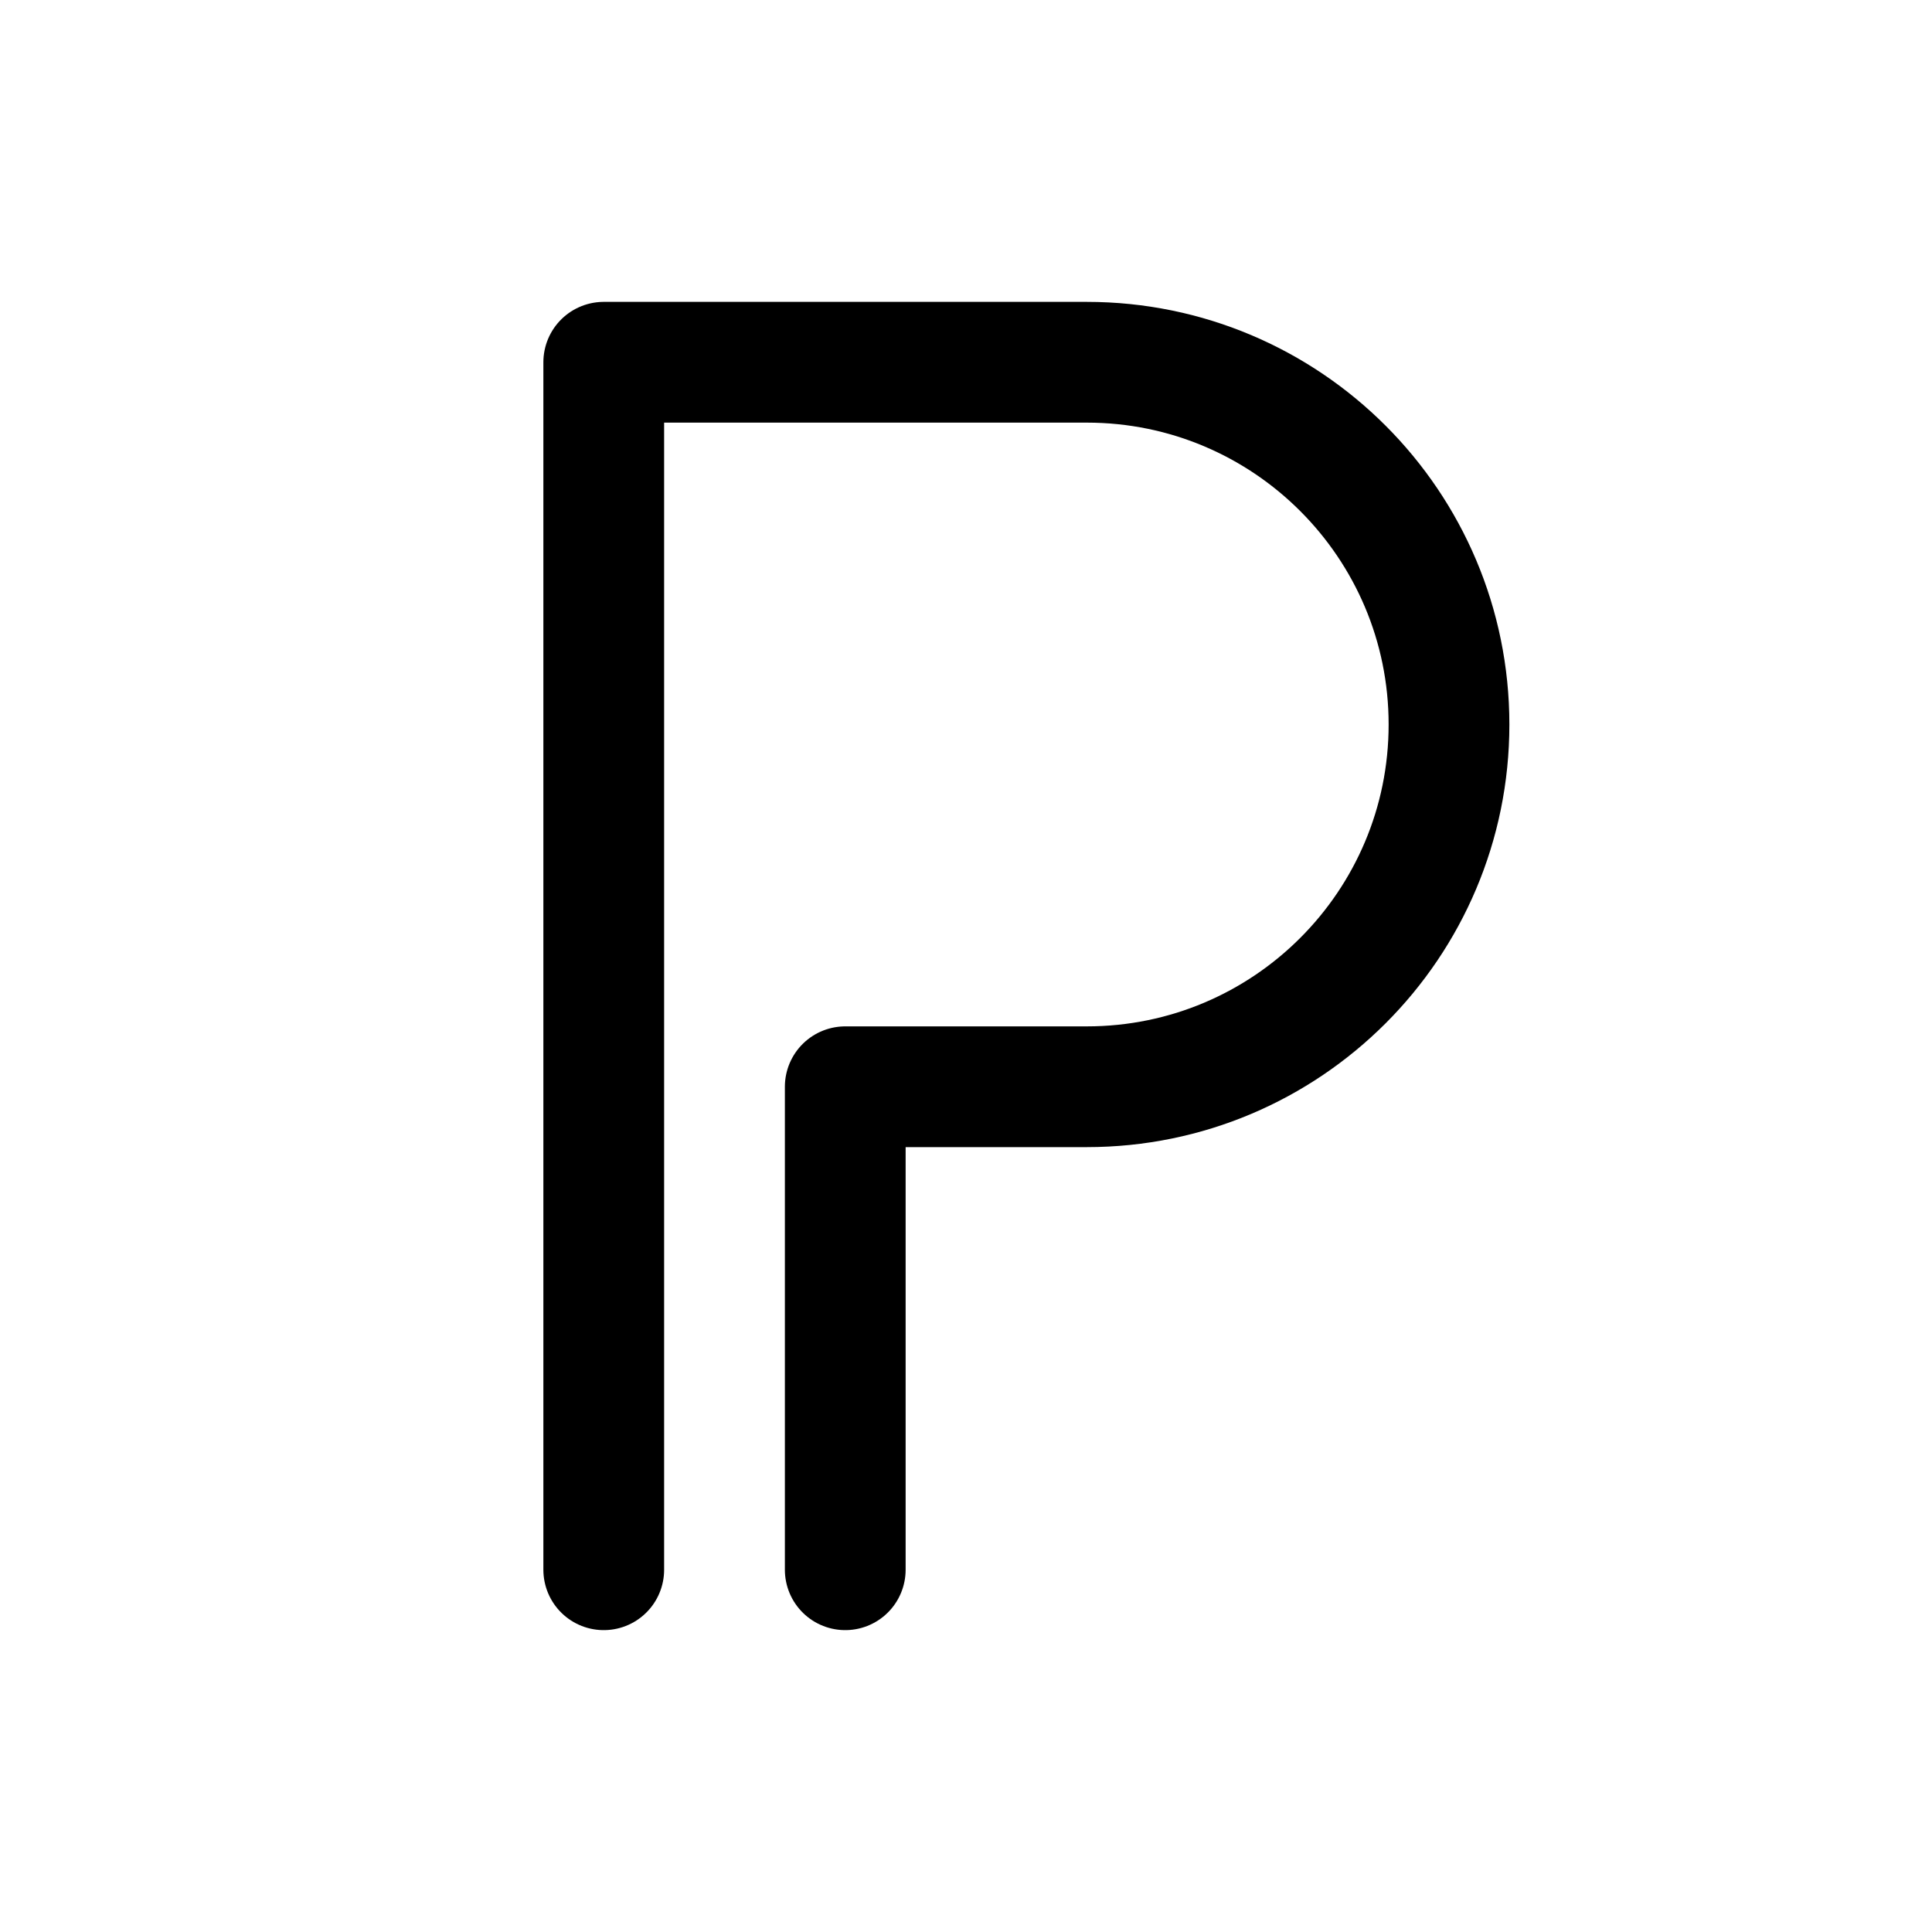
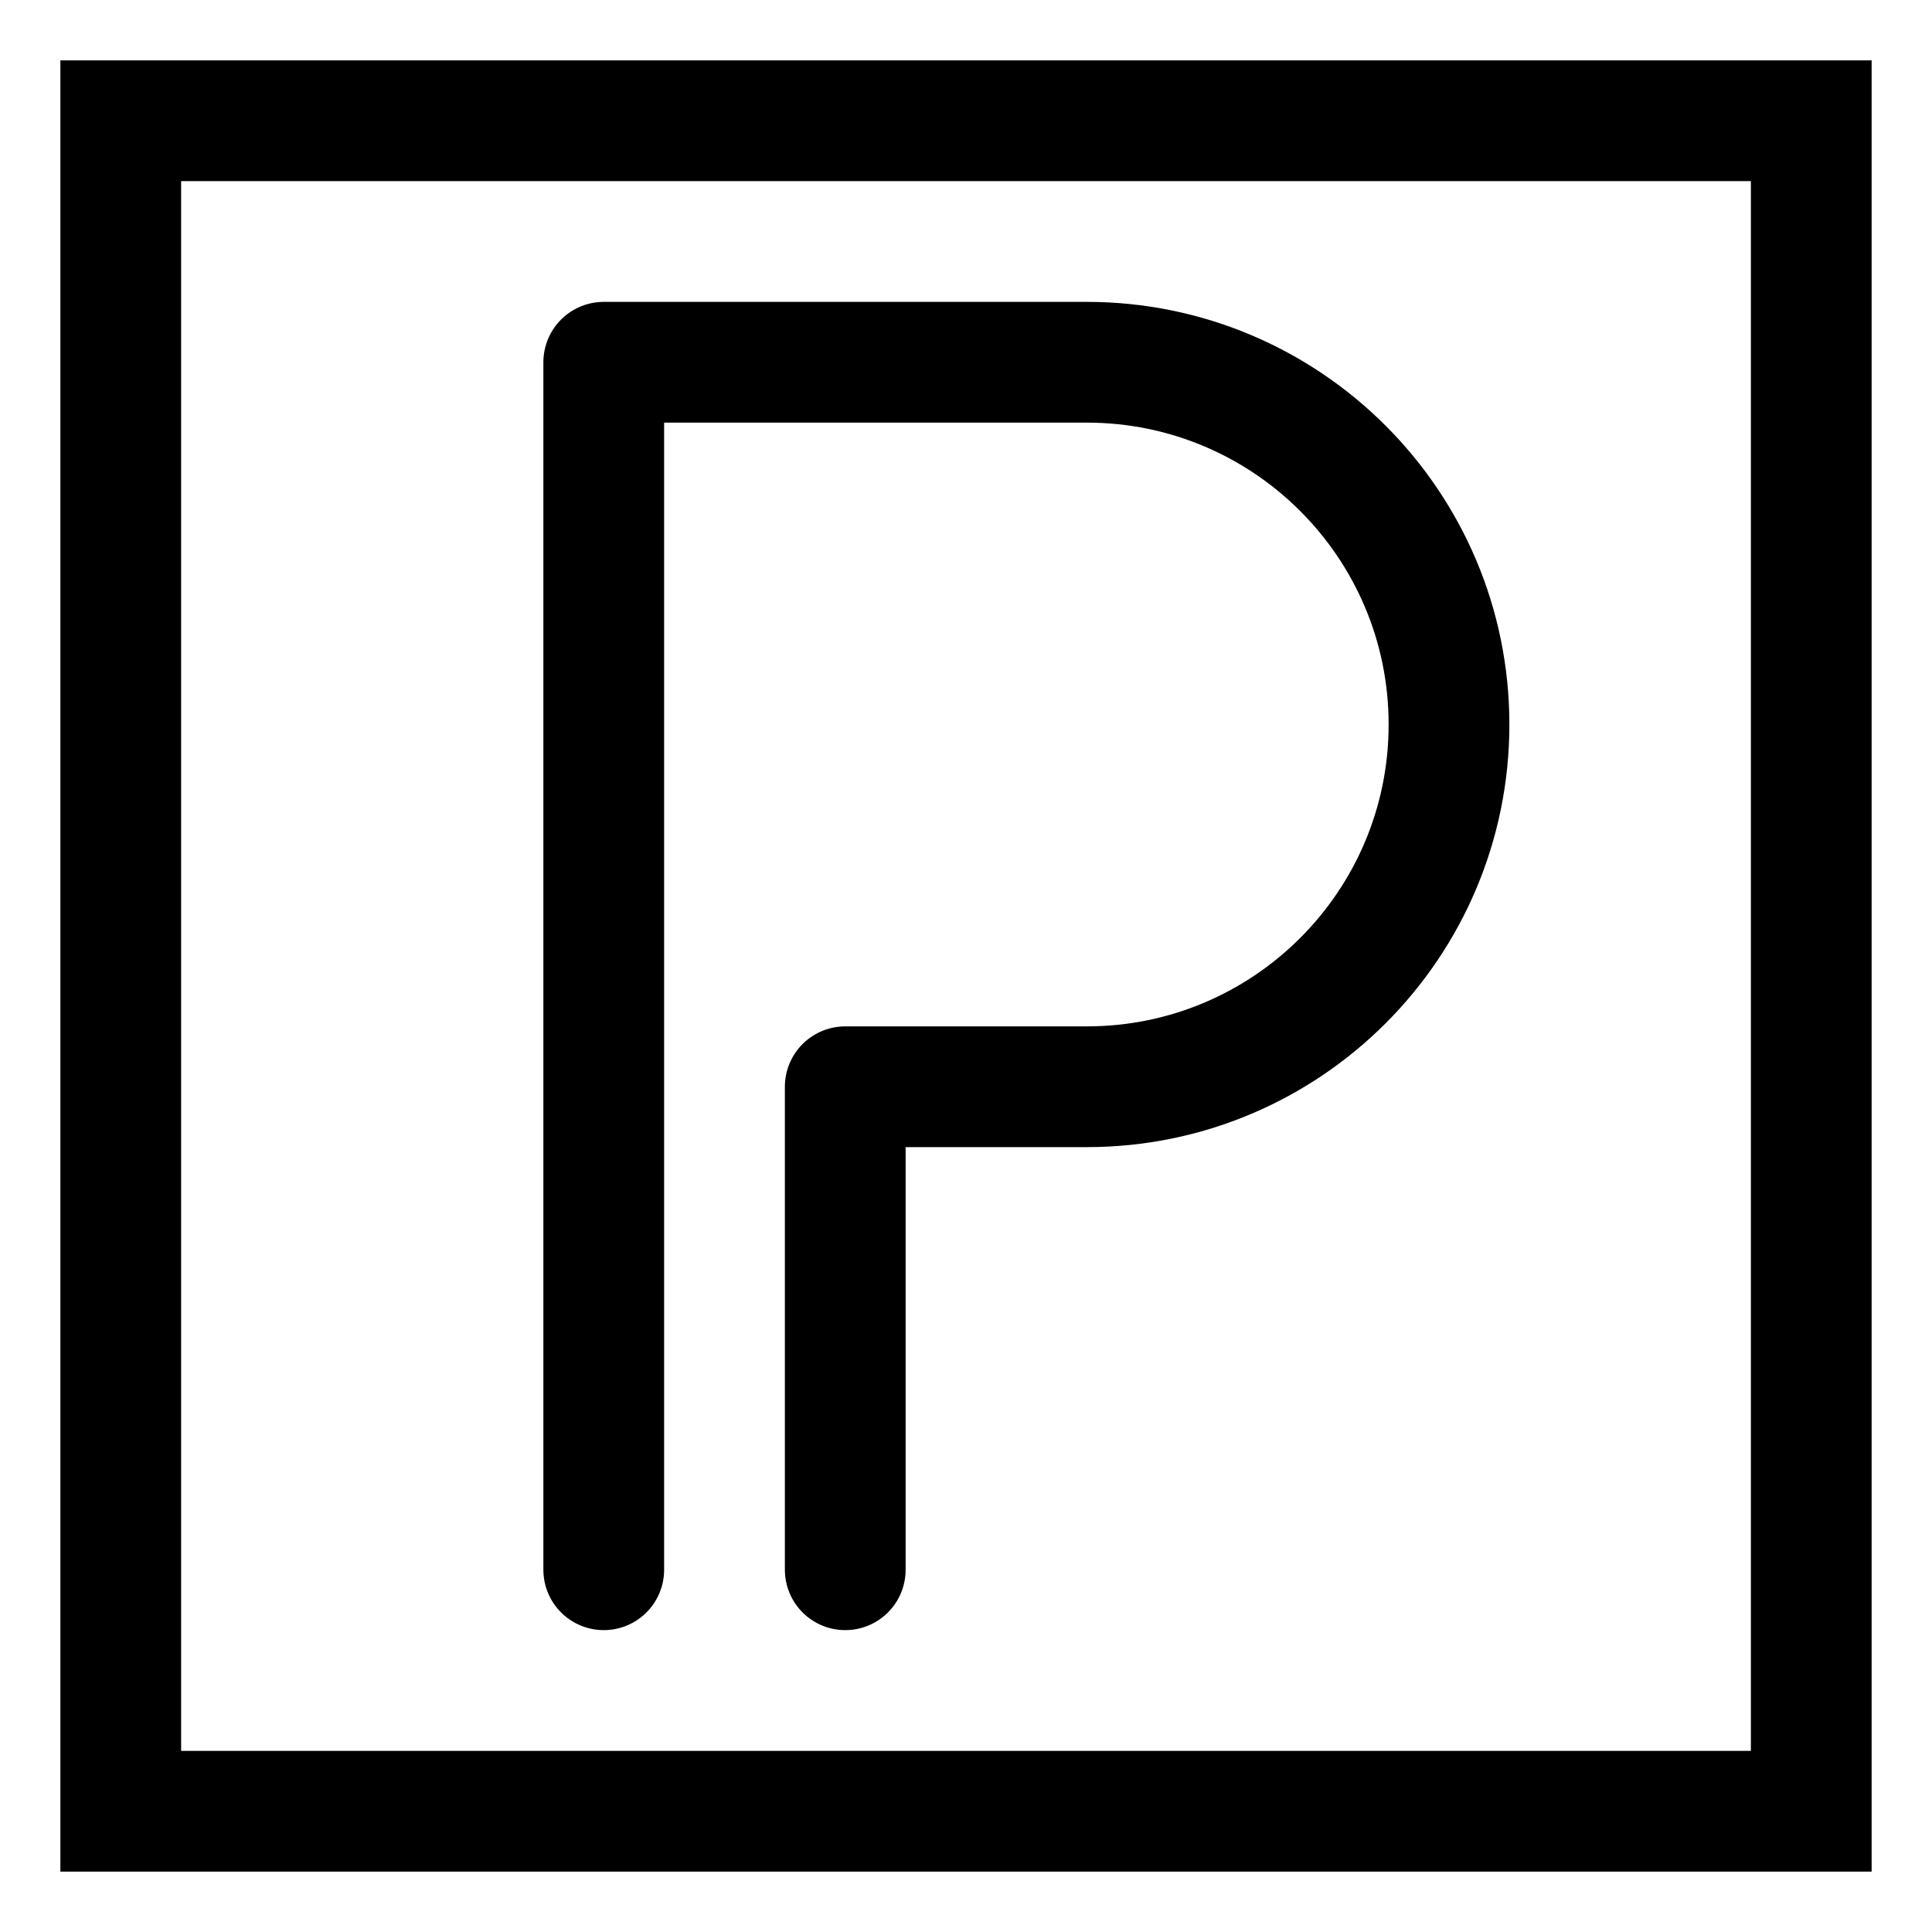
<svg xmlns="http://www.w3.org/2000/svg" width="64" height="64" viewBox="0 0 64 64">
  <path d="M20 52 V12 H36 A12 12 0 0 1 48 24 A12 12 0 0 1 36 36 H28 V52" fill="none" stroke="#000000" stroke-width="4" stroke-linecap="round" stroke-linejoin="round" />
+   <rect x="4" y="4" width="56" height="56" fill="none" stroke="#000000" stroke-width="4" />
</svg>
